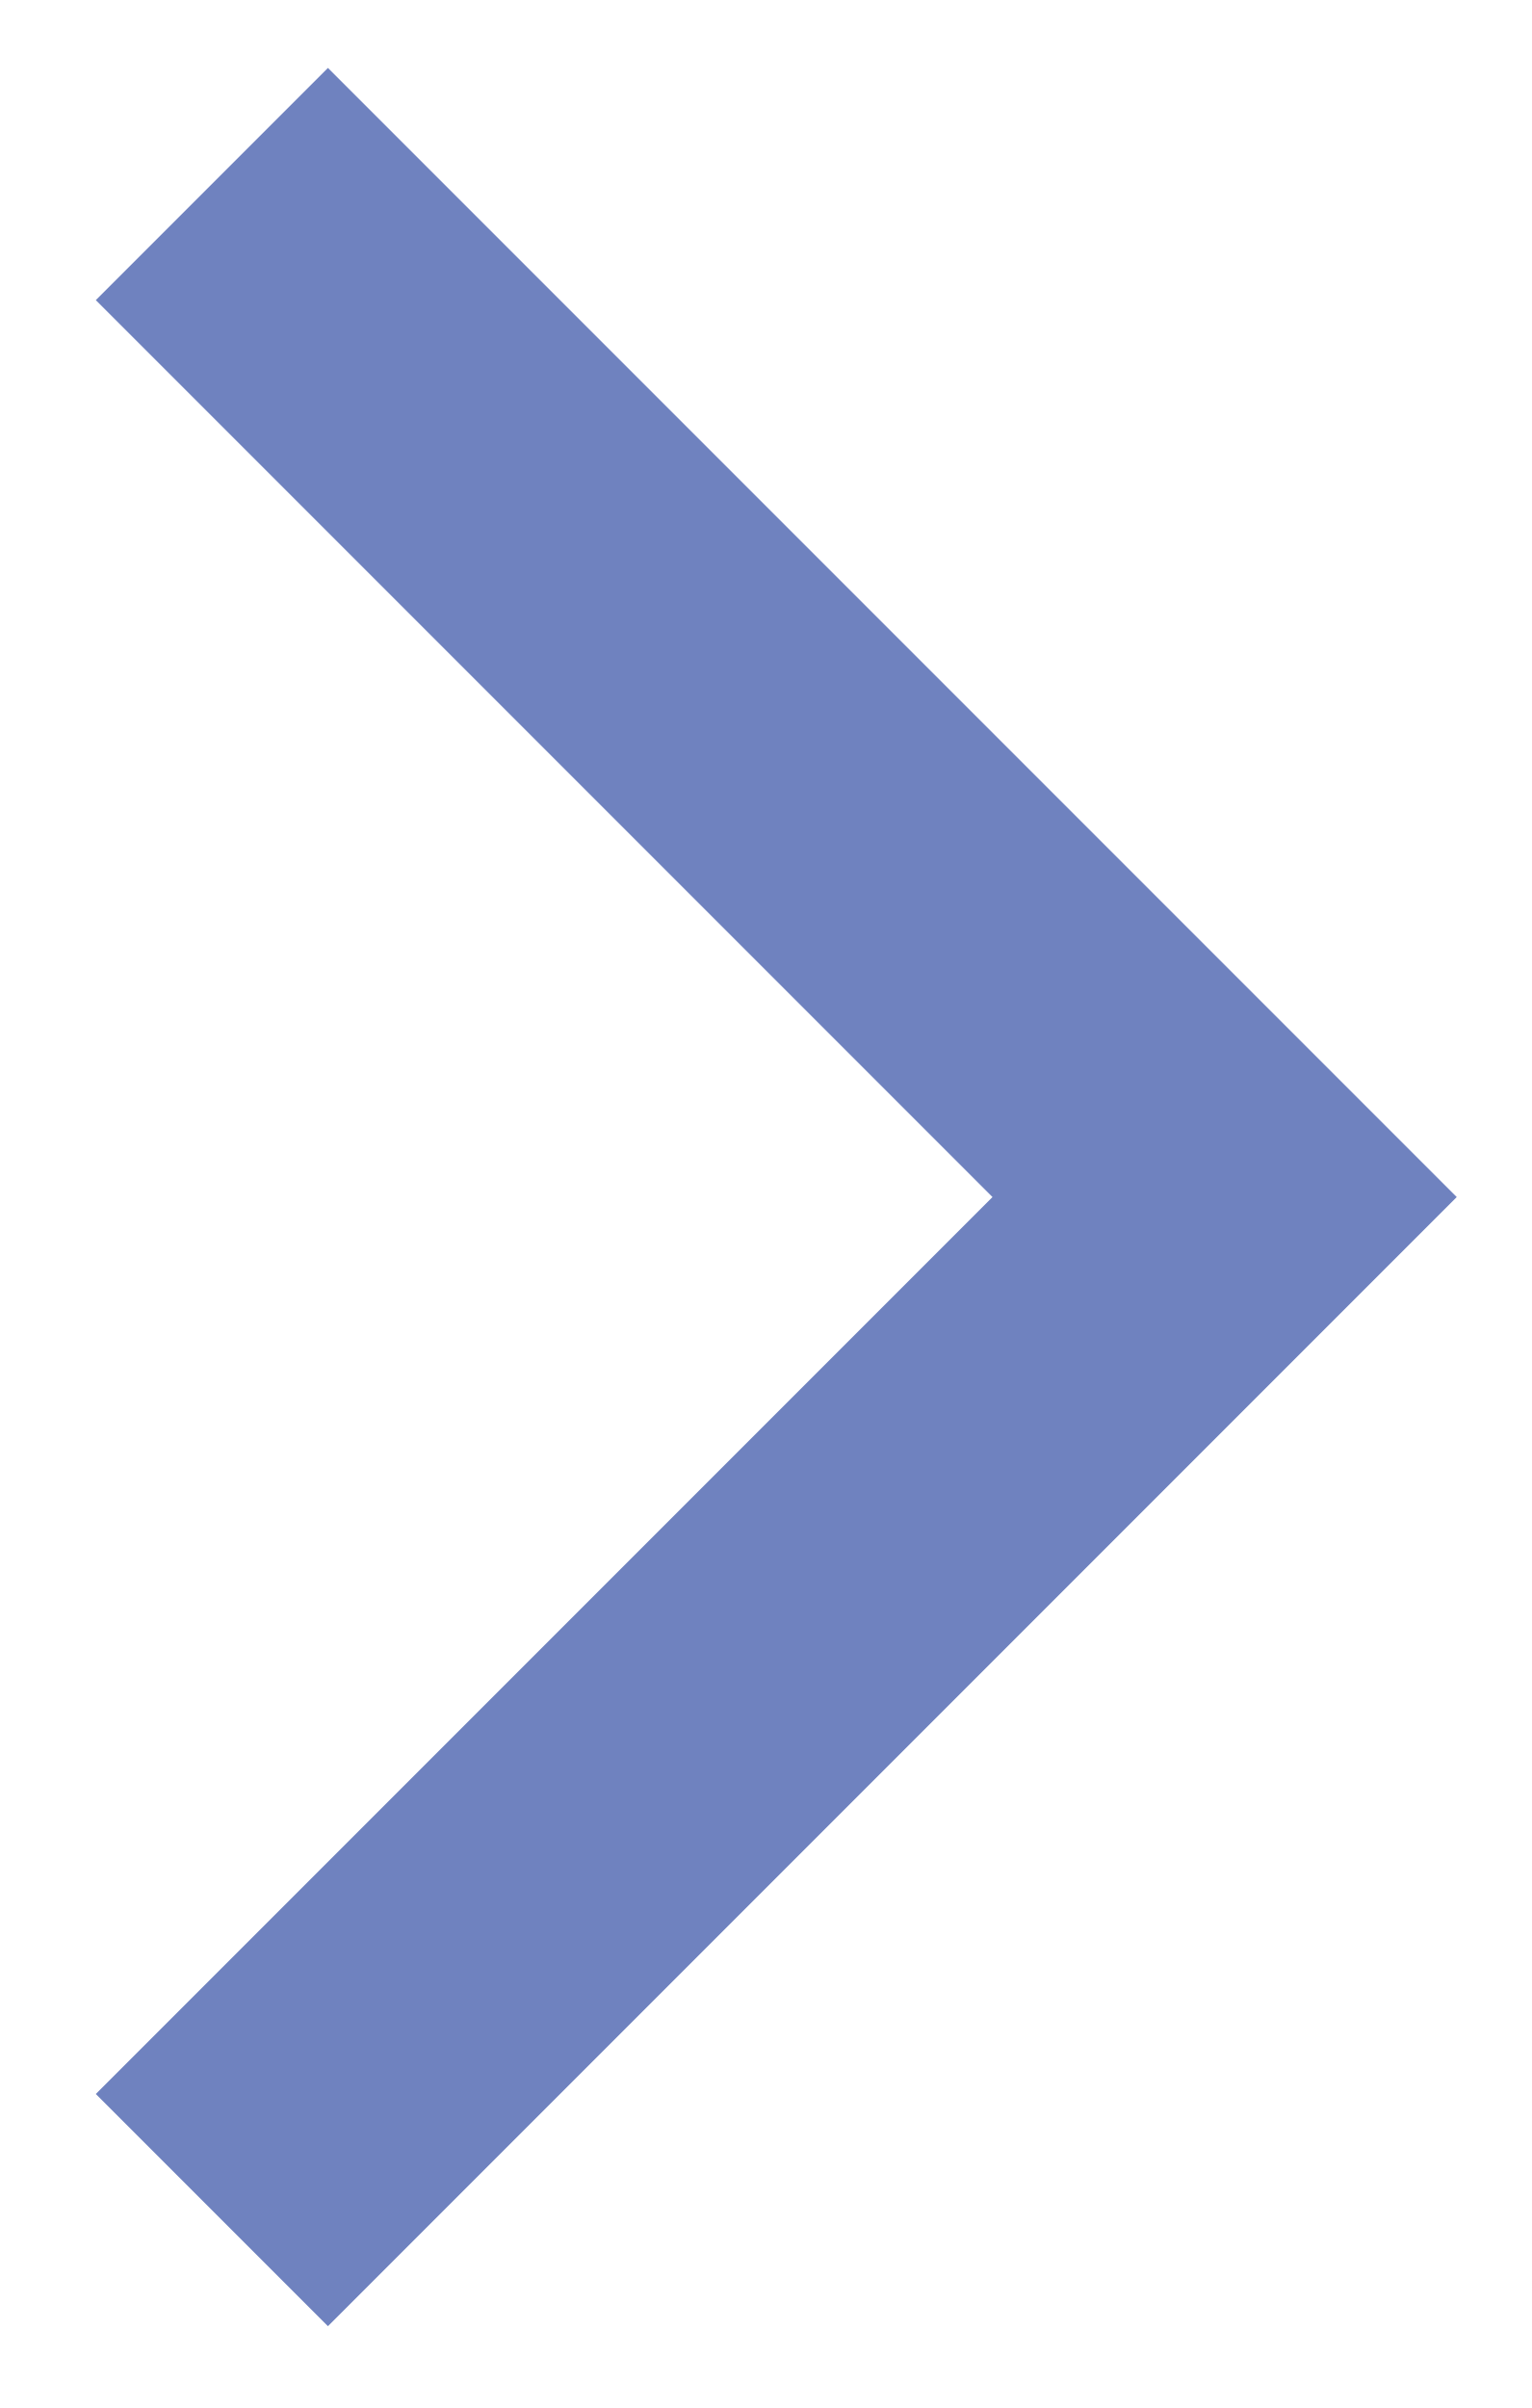
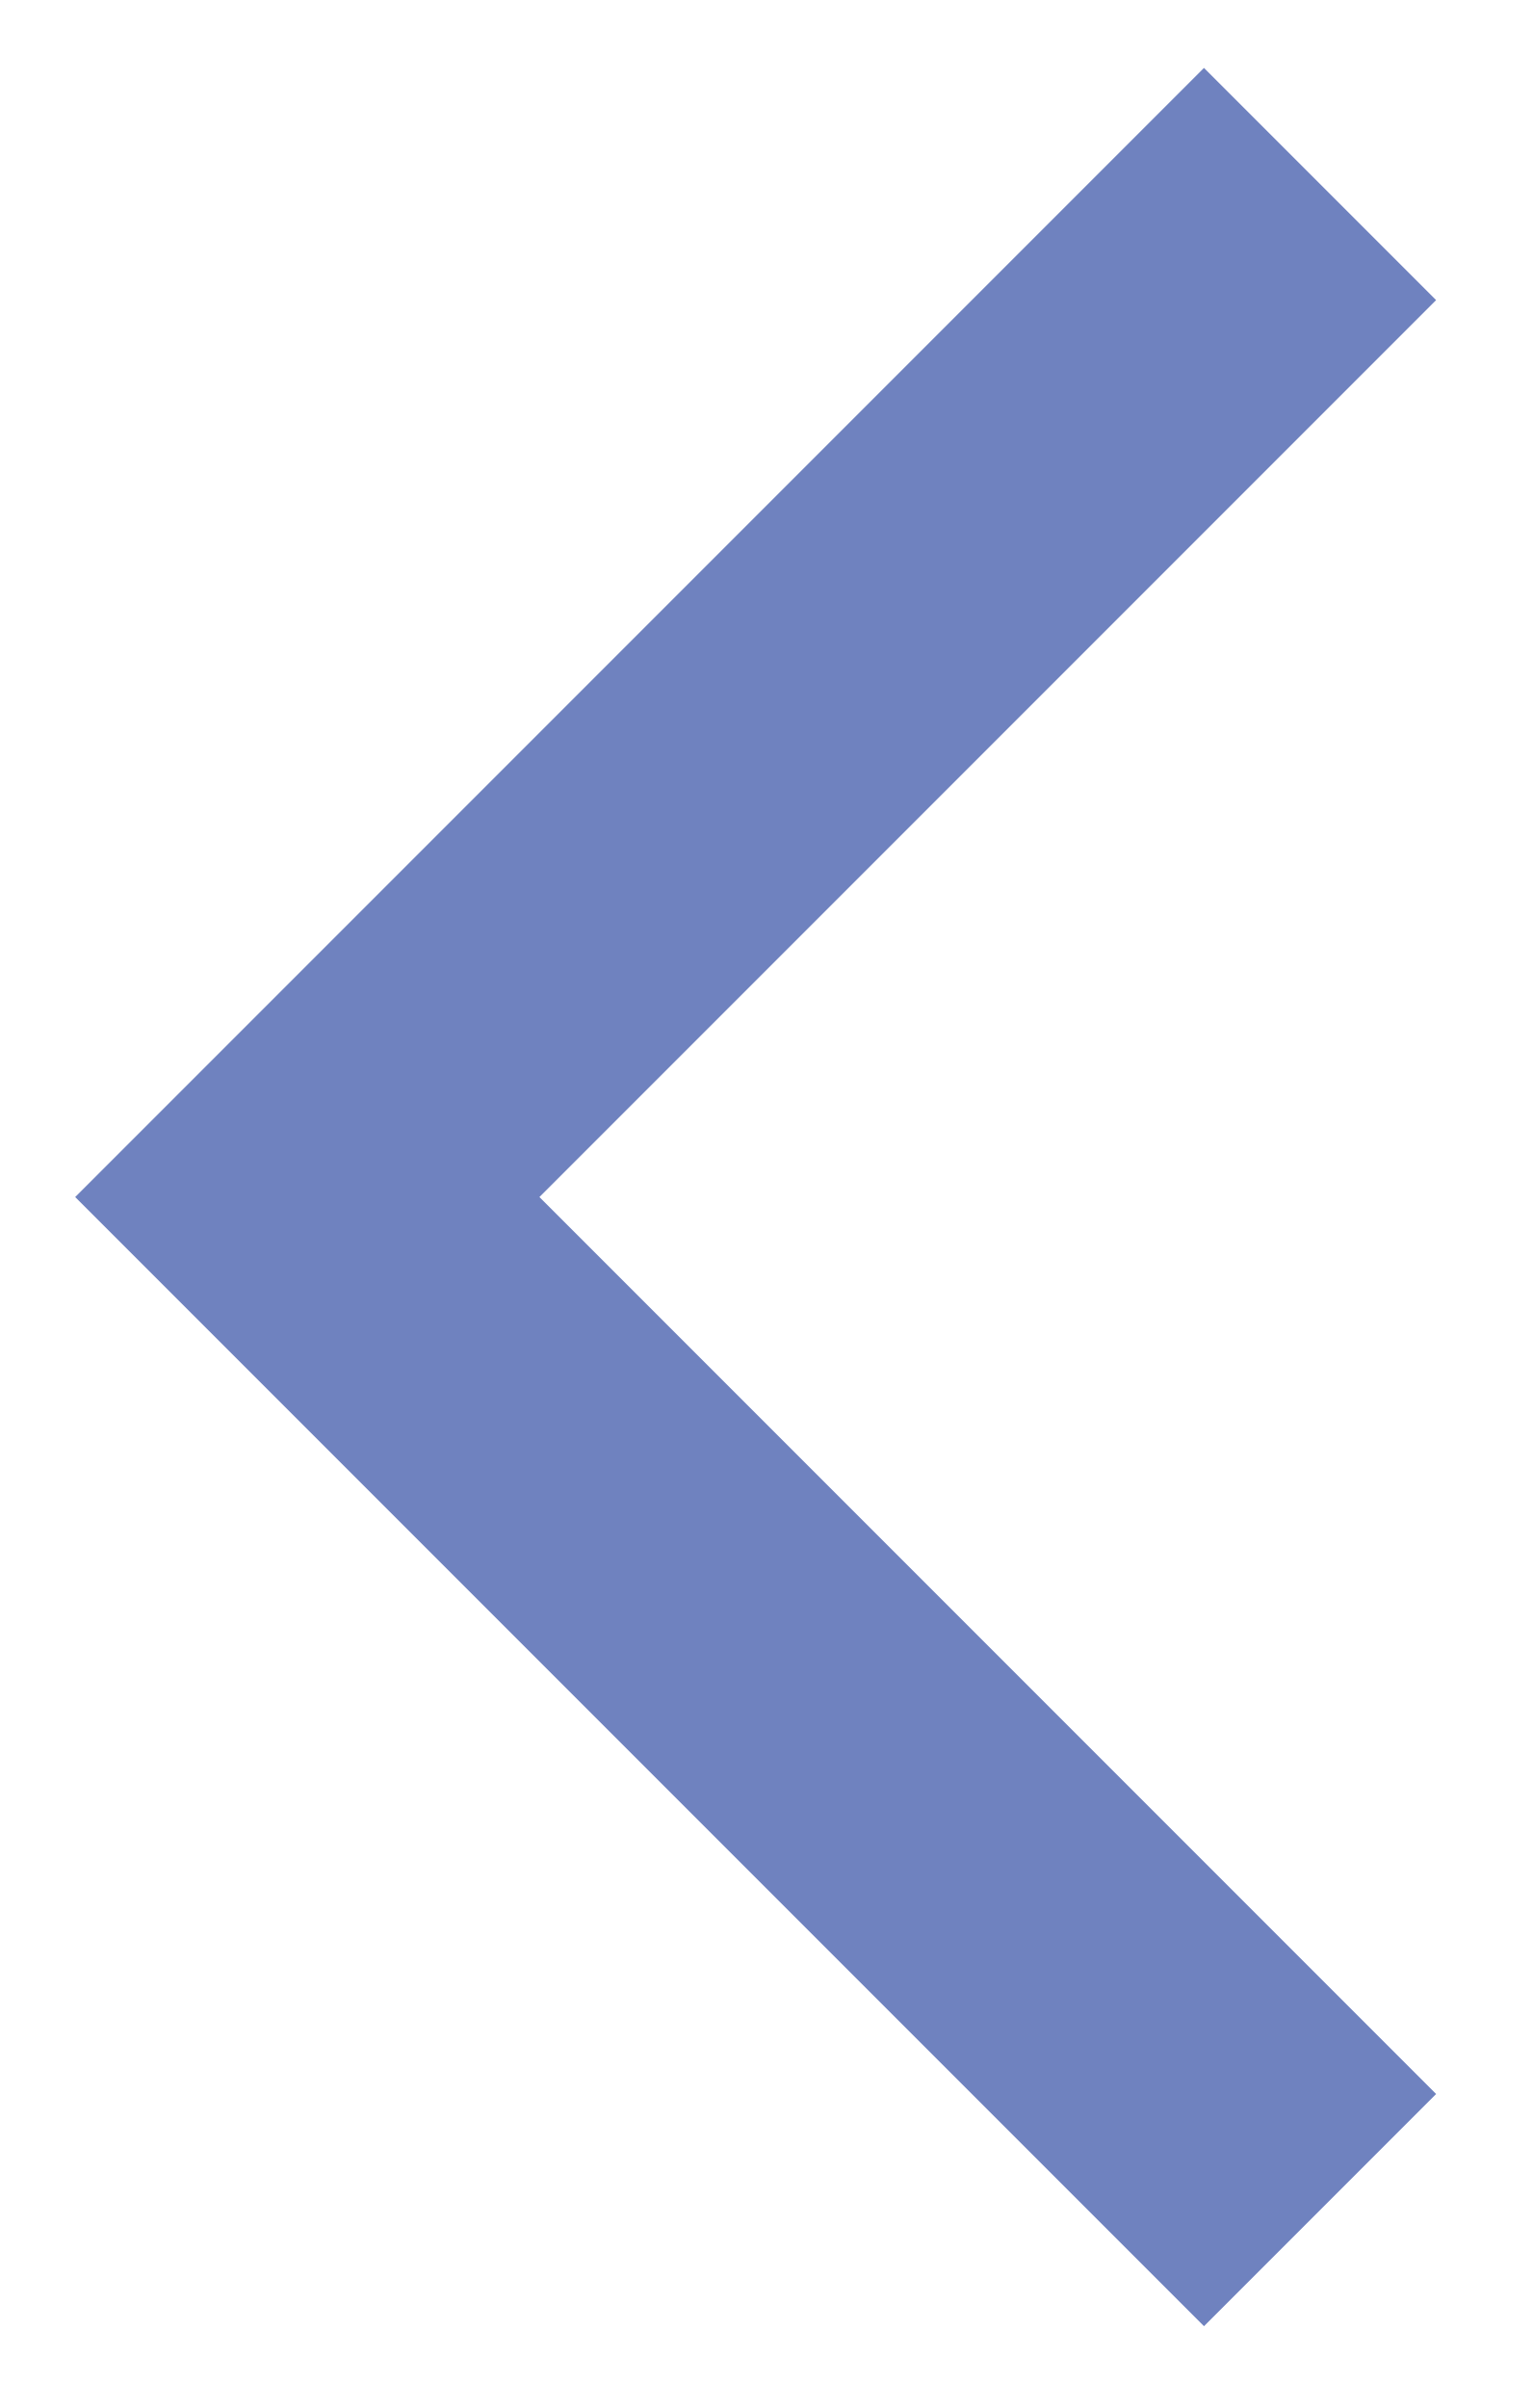
- <svg xmlns="http://www.w3.org/2000/svg" width="14px" height="22px" viewBox="0 0 14 22" version="1.1">
+ <svg xmlns="http://www.w3.org/2000/svg" version="1.1" baseProfile="full" width="14px" height="22px" viewBox="0 0 14 22">
  <g id="Page-1" stroke="none" stroke-width="1" fill="none" fill-rule="evenodd">
-     <g id="video-slider-right-arrow" transform="translate(-8, 1)" stroke-width="3" stroke="#6F82BF">
+     <g id="video-slider-right-arrow" transform="translate(12, 11) scale(-1, 1) translate(-12, -11) translate(2, 1)" stroke-width="3" stroke="#6F82BF">
      <polyline id="Rectangle-6" transform="translate(9.936292, 9.936291) rotate(45) translate(-9.936292, -9.936291) " points="3.392 3.392 16.481 3.392 16.481 16.481" />
    </g>
  </g>
</svg>
